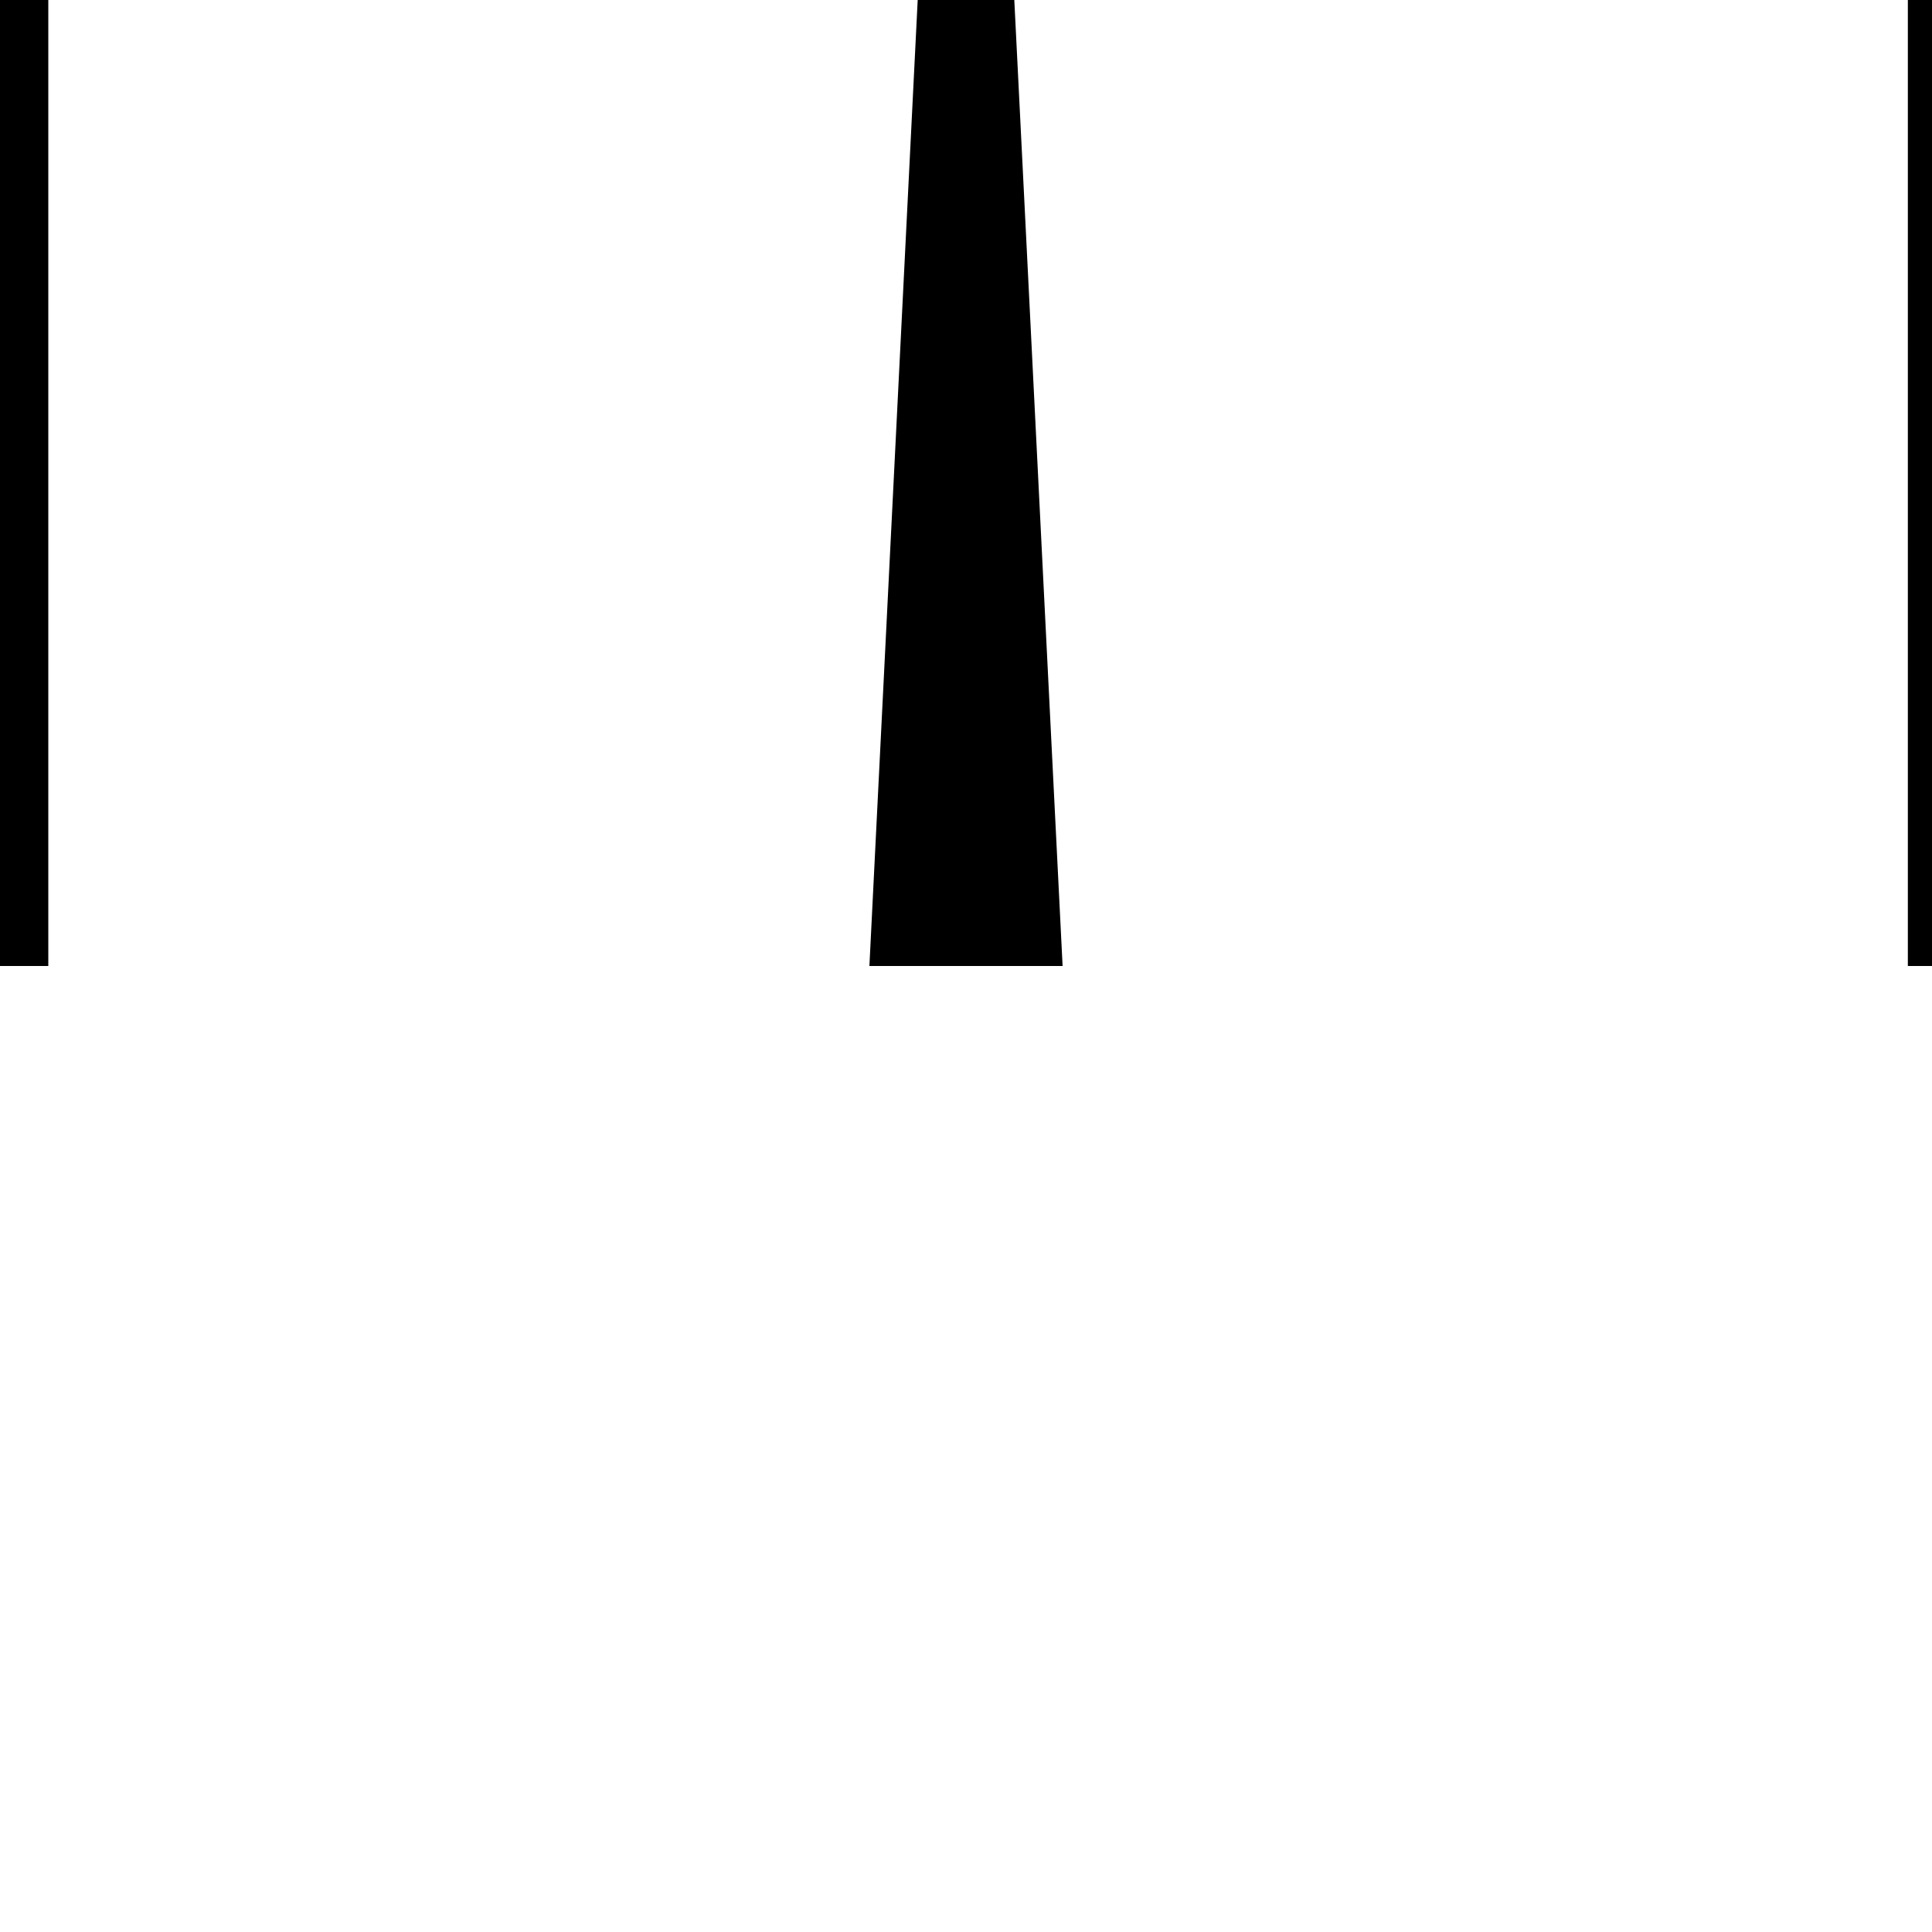
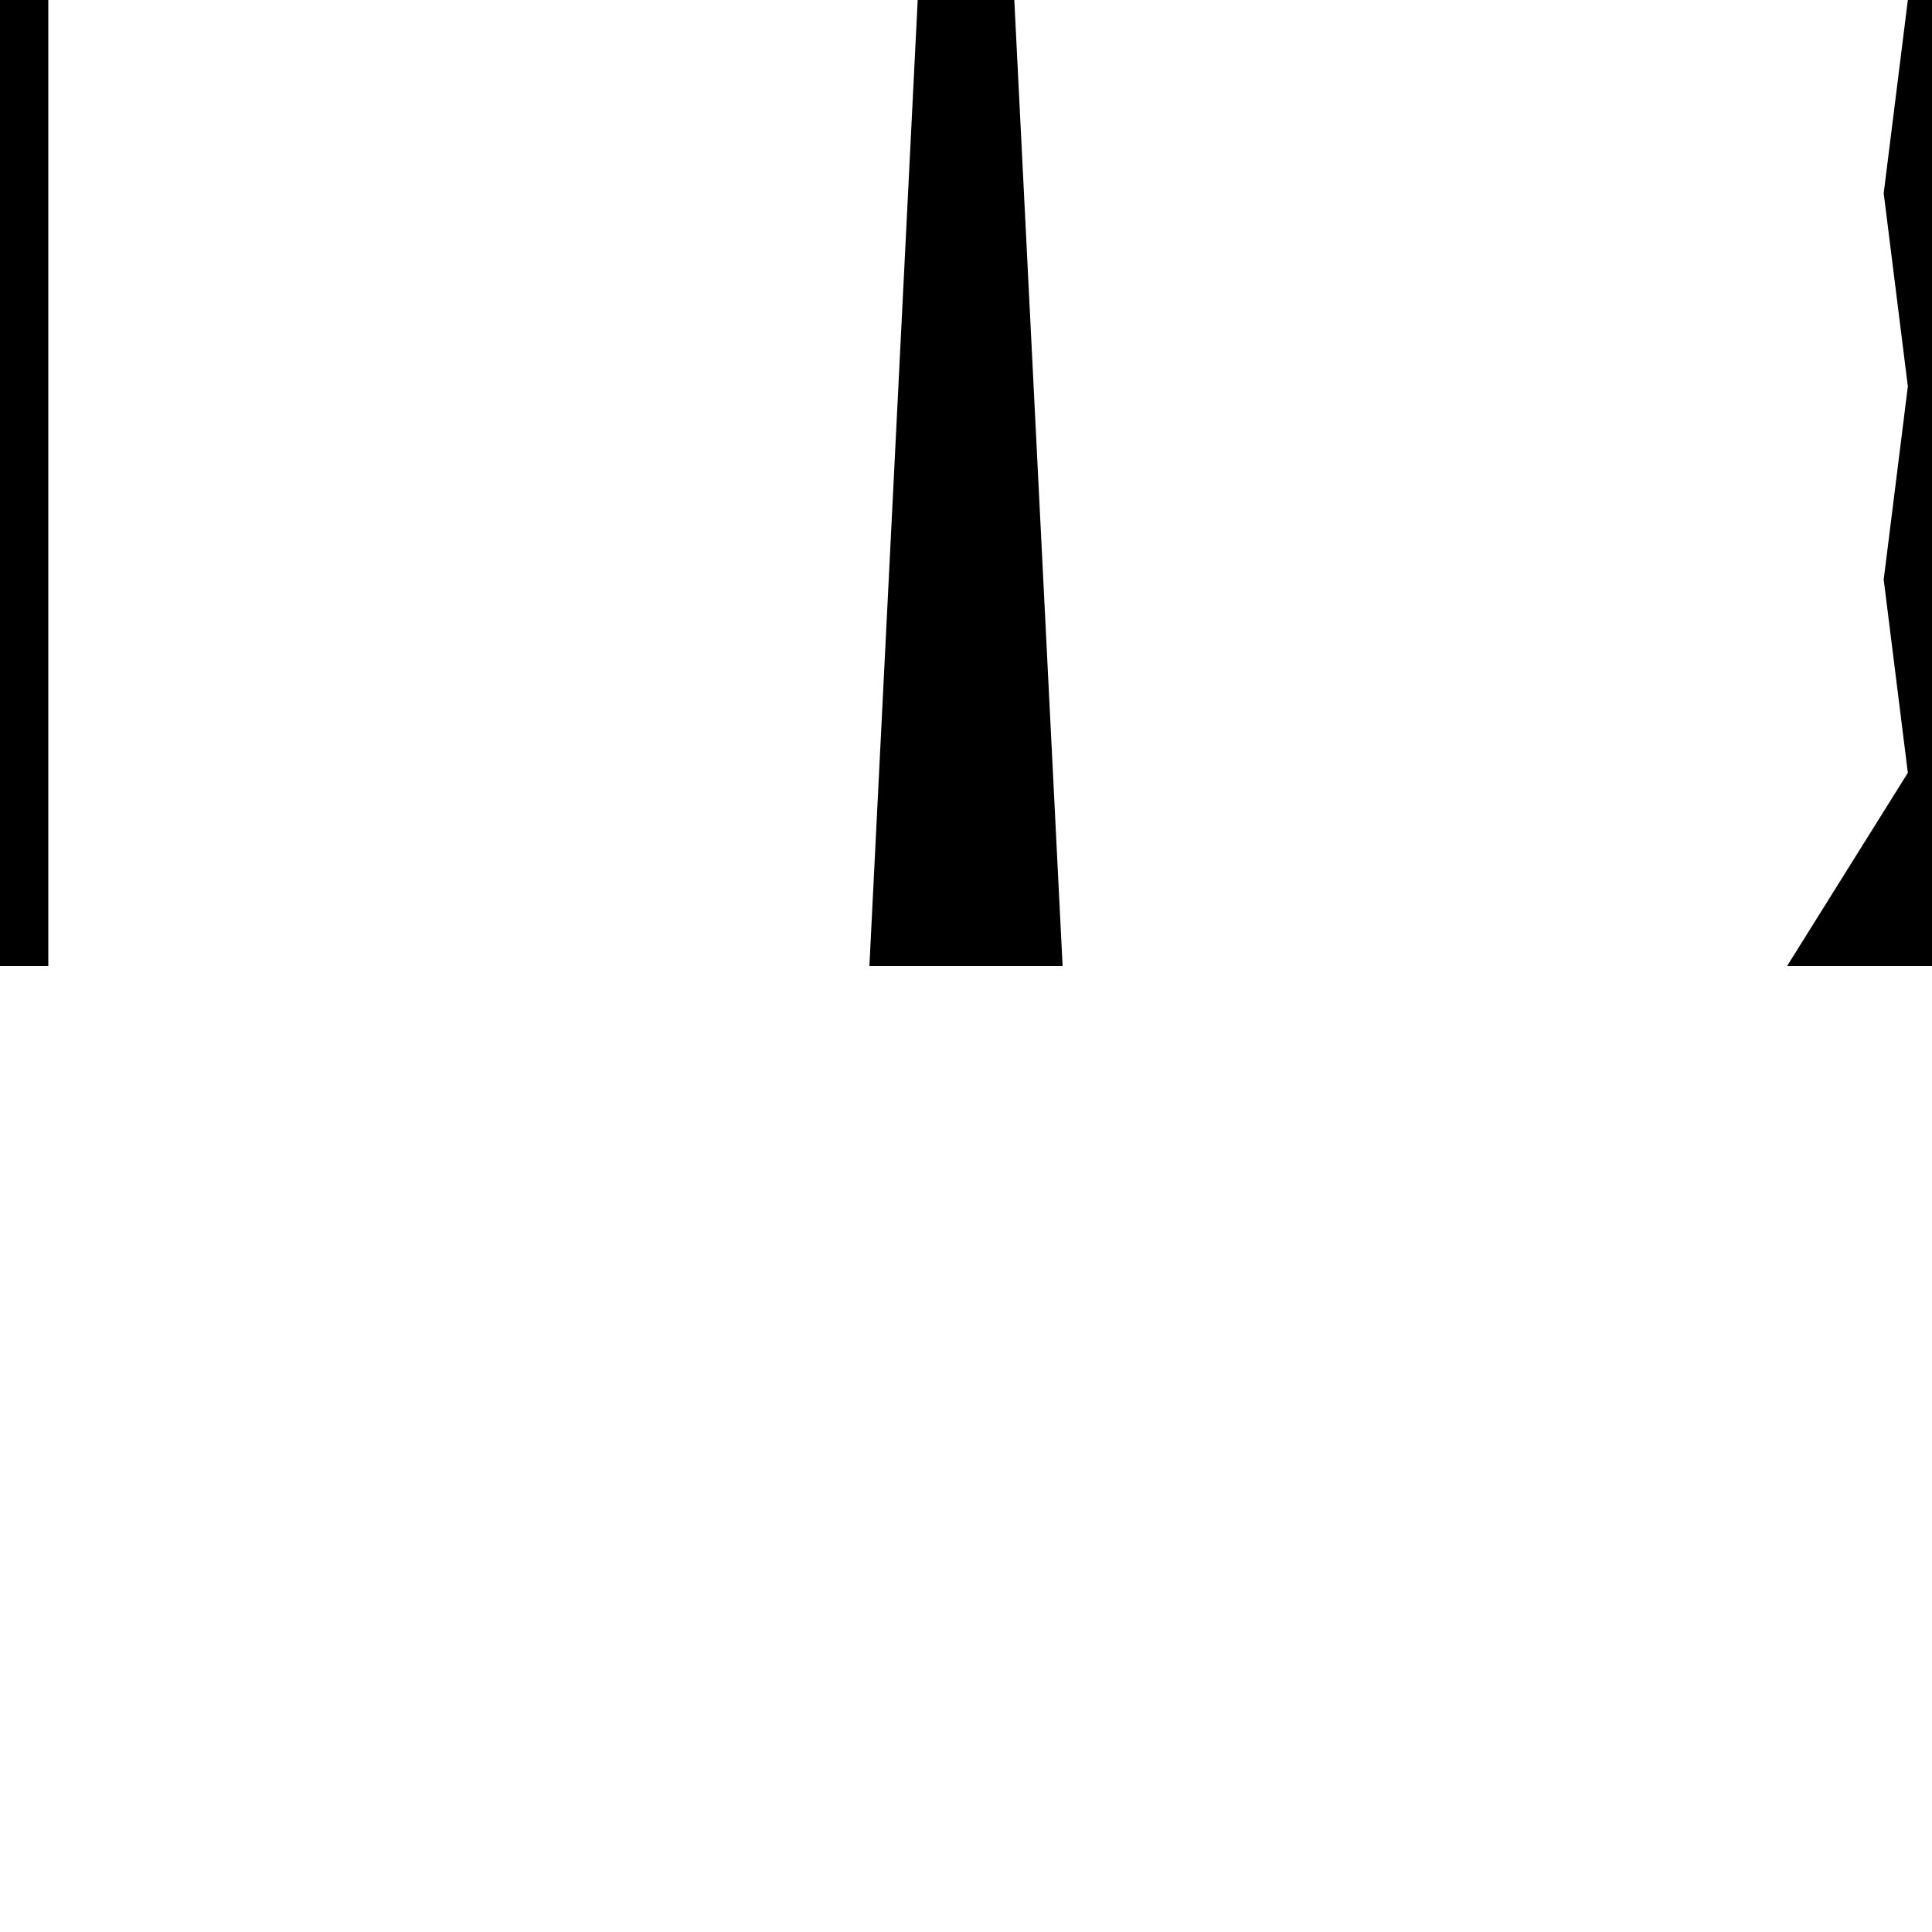
<svg xmlns="http://www.w3.org/2000/svg" height="200" width="200" version="1.11.1">
  <path d="M 0,0 L -5,0 L -5,100 L 0,100 L 5,100 L 5,0 Z" stroke="none" fill="black" />
  <path d="M 100,0 L 95,0 L 90,100 L 100,100 L 110,100 L 105,0 Z" stroke="none" fill="black" />
-   <path d="M 200,0 L 197.5,0 L 197.5,100 L 200,100 L 202.5,100 L 202.5,0 Z" stroke="none" fill="black" />
+   <path d="M 200,0 L 197.5,0 L 195,20 L 197.5,40 L 195,60 L 197.5,80 L 185,100 L 200,100 L 215,100 L 202.5,80 L 205,60 L 202.5,40 L 205,20 L 202.5,0 Z" stroke="none" fill="black" />
</svg>
